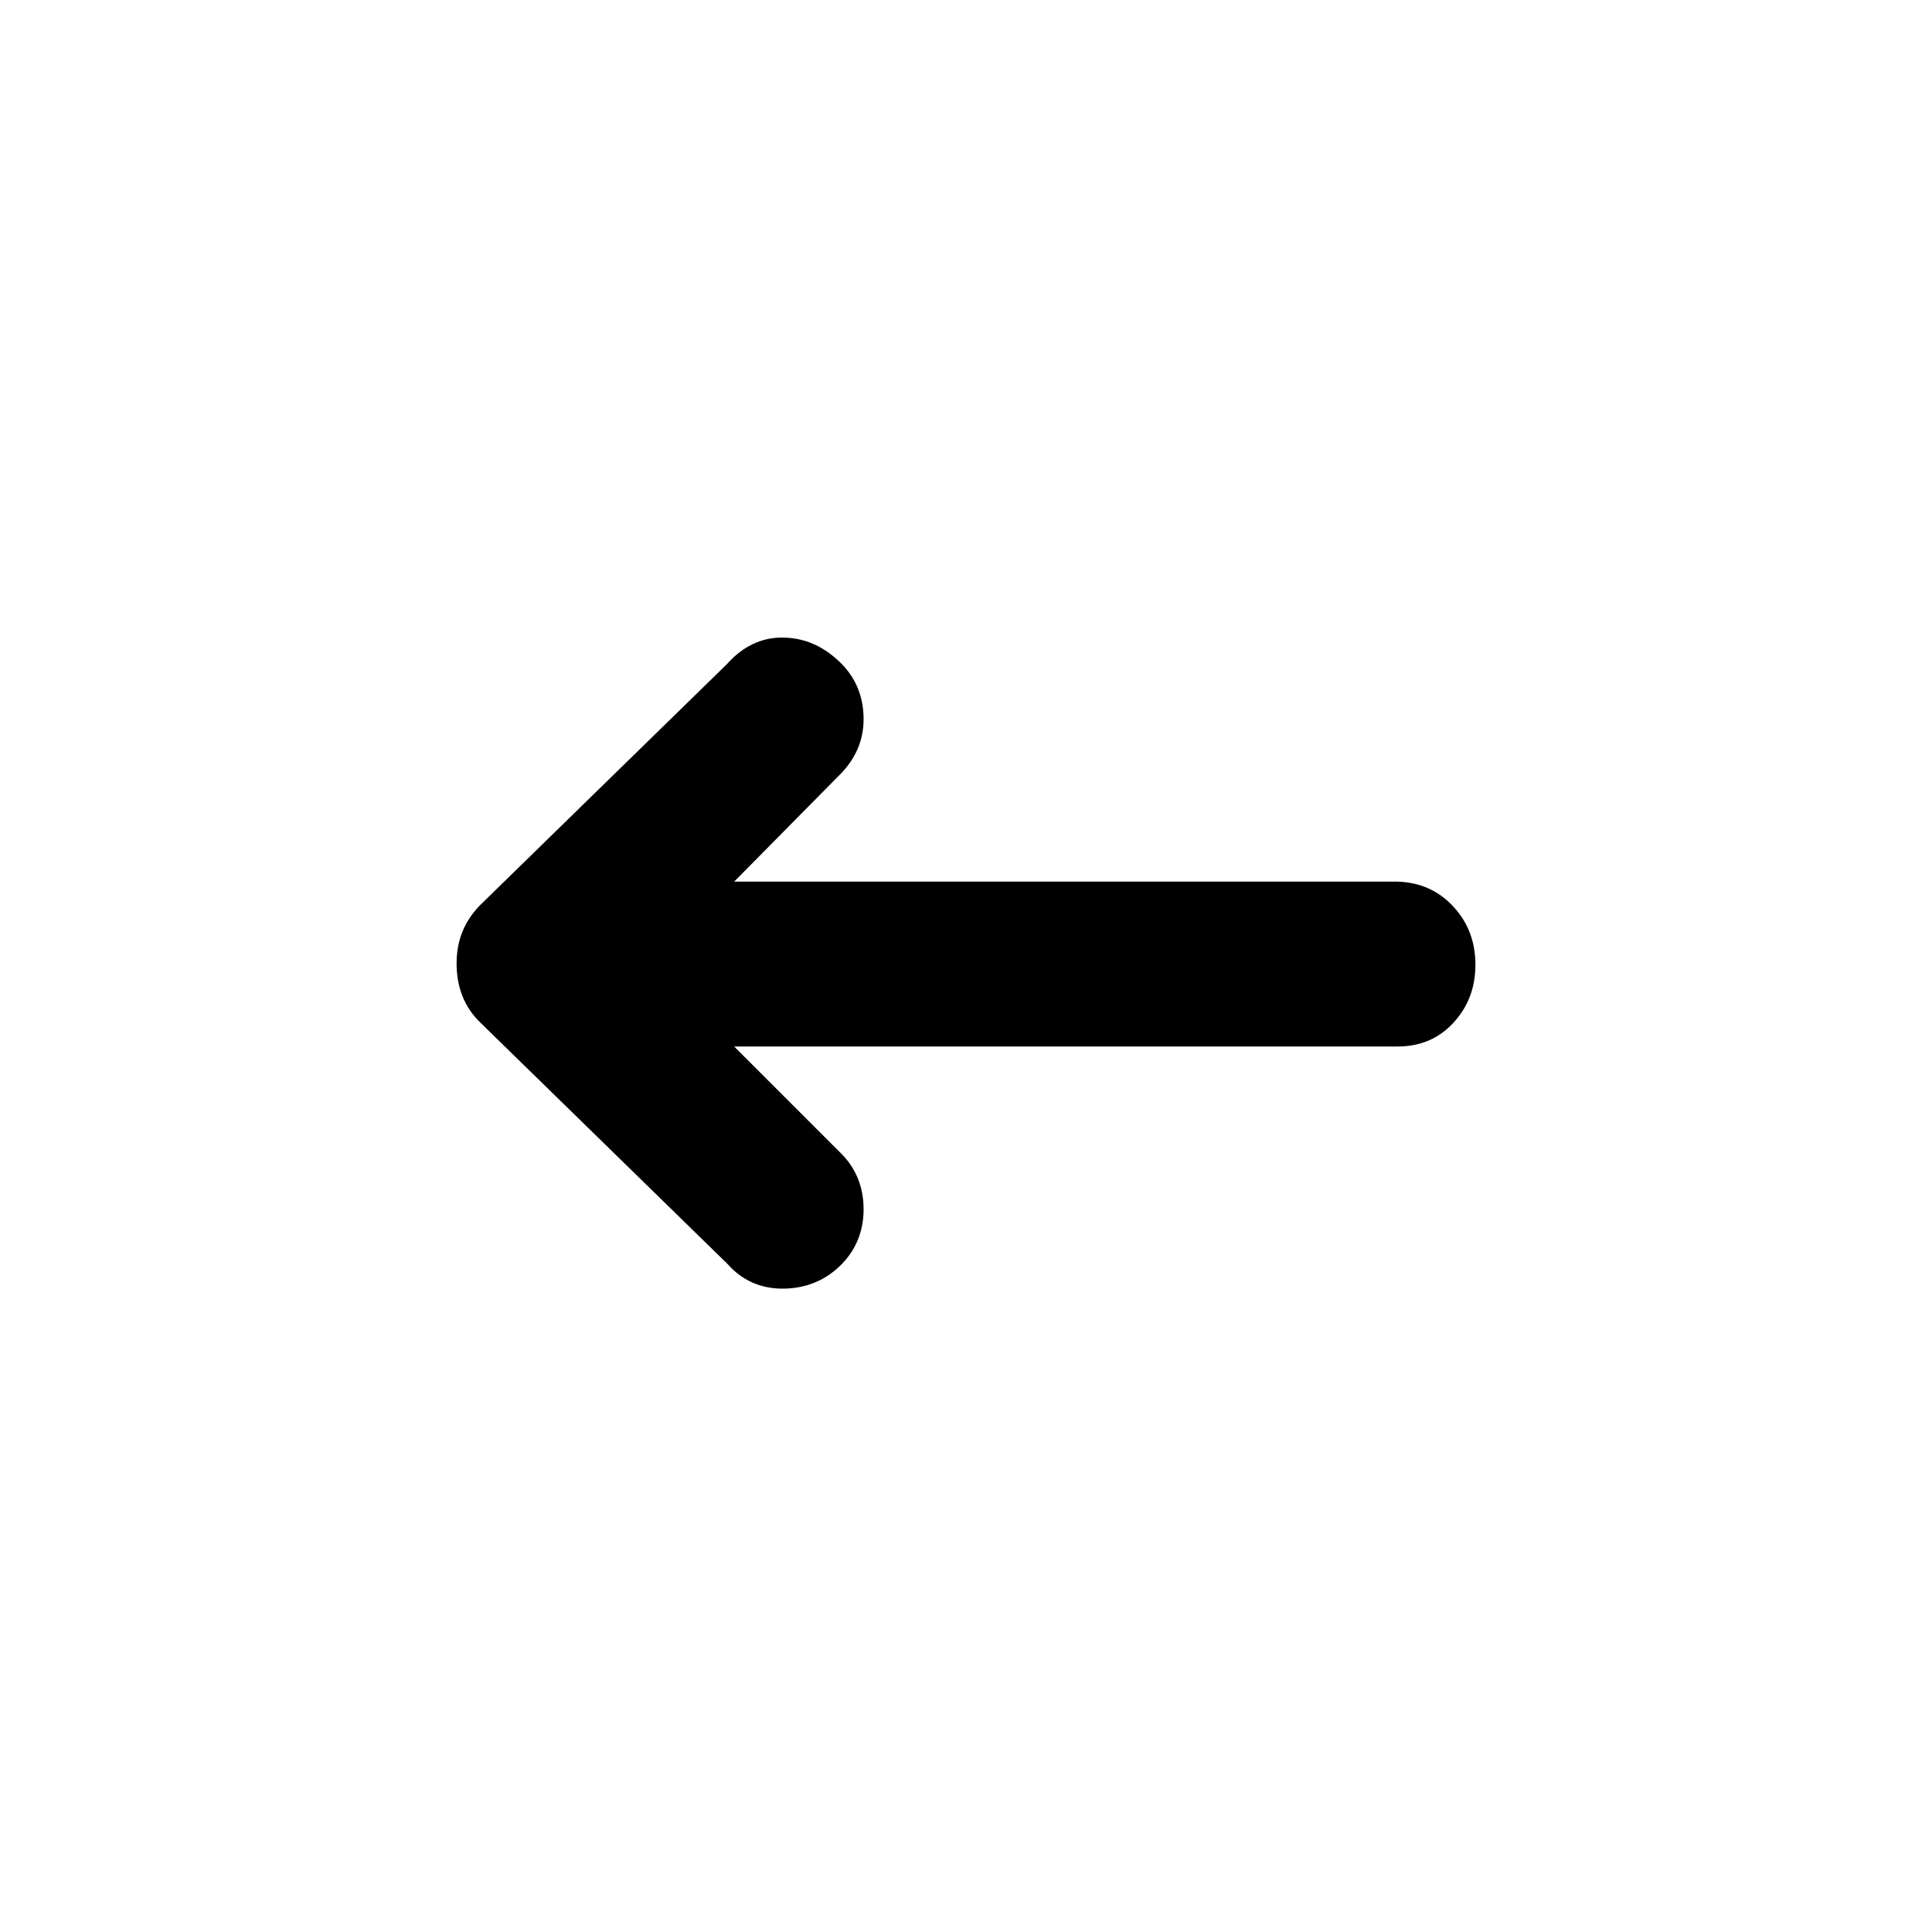
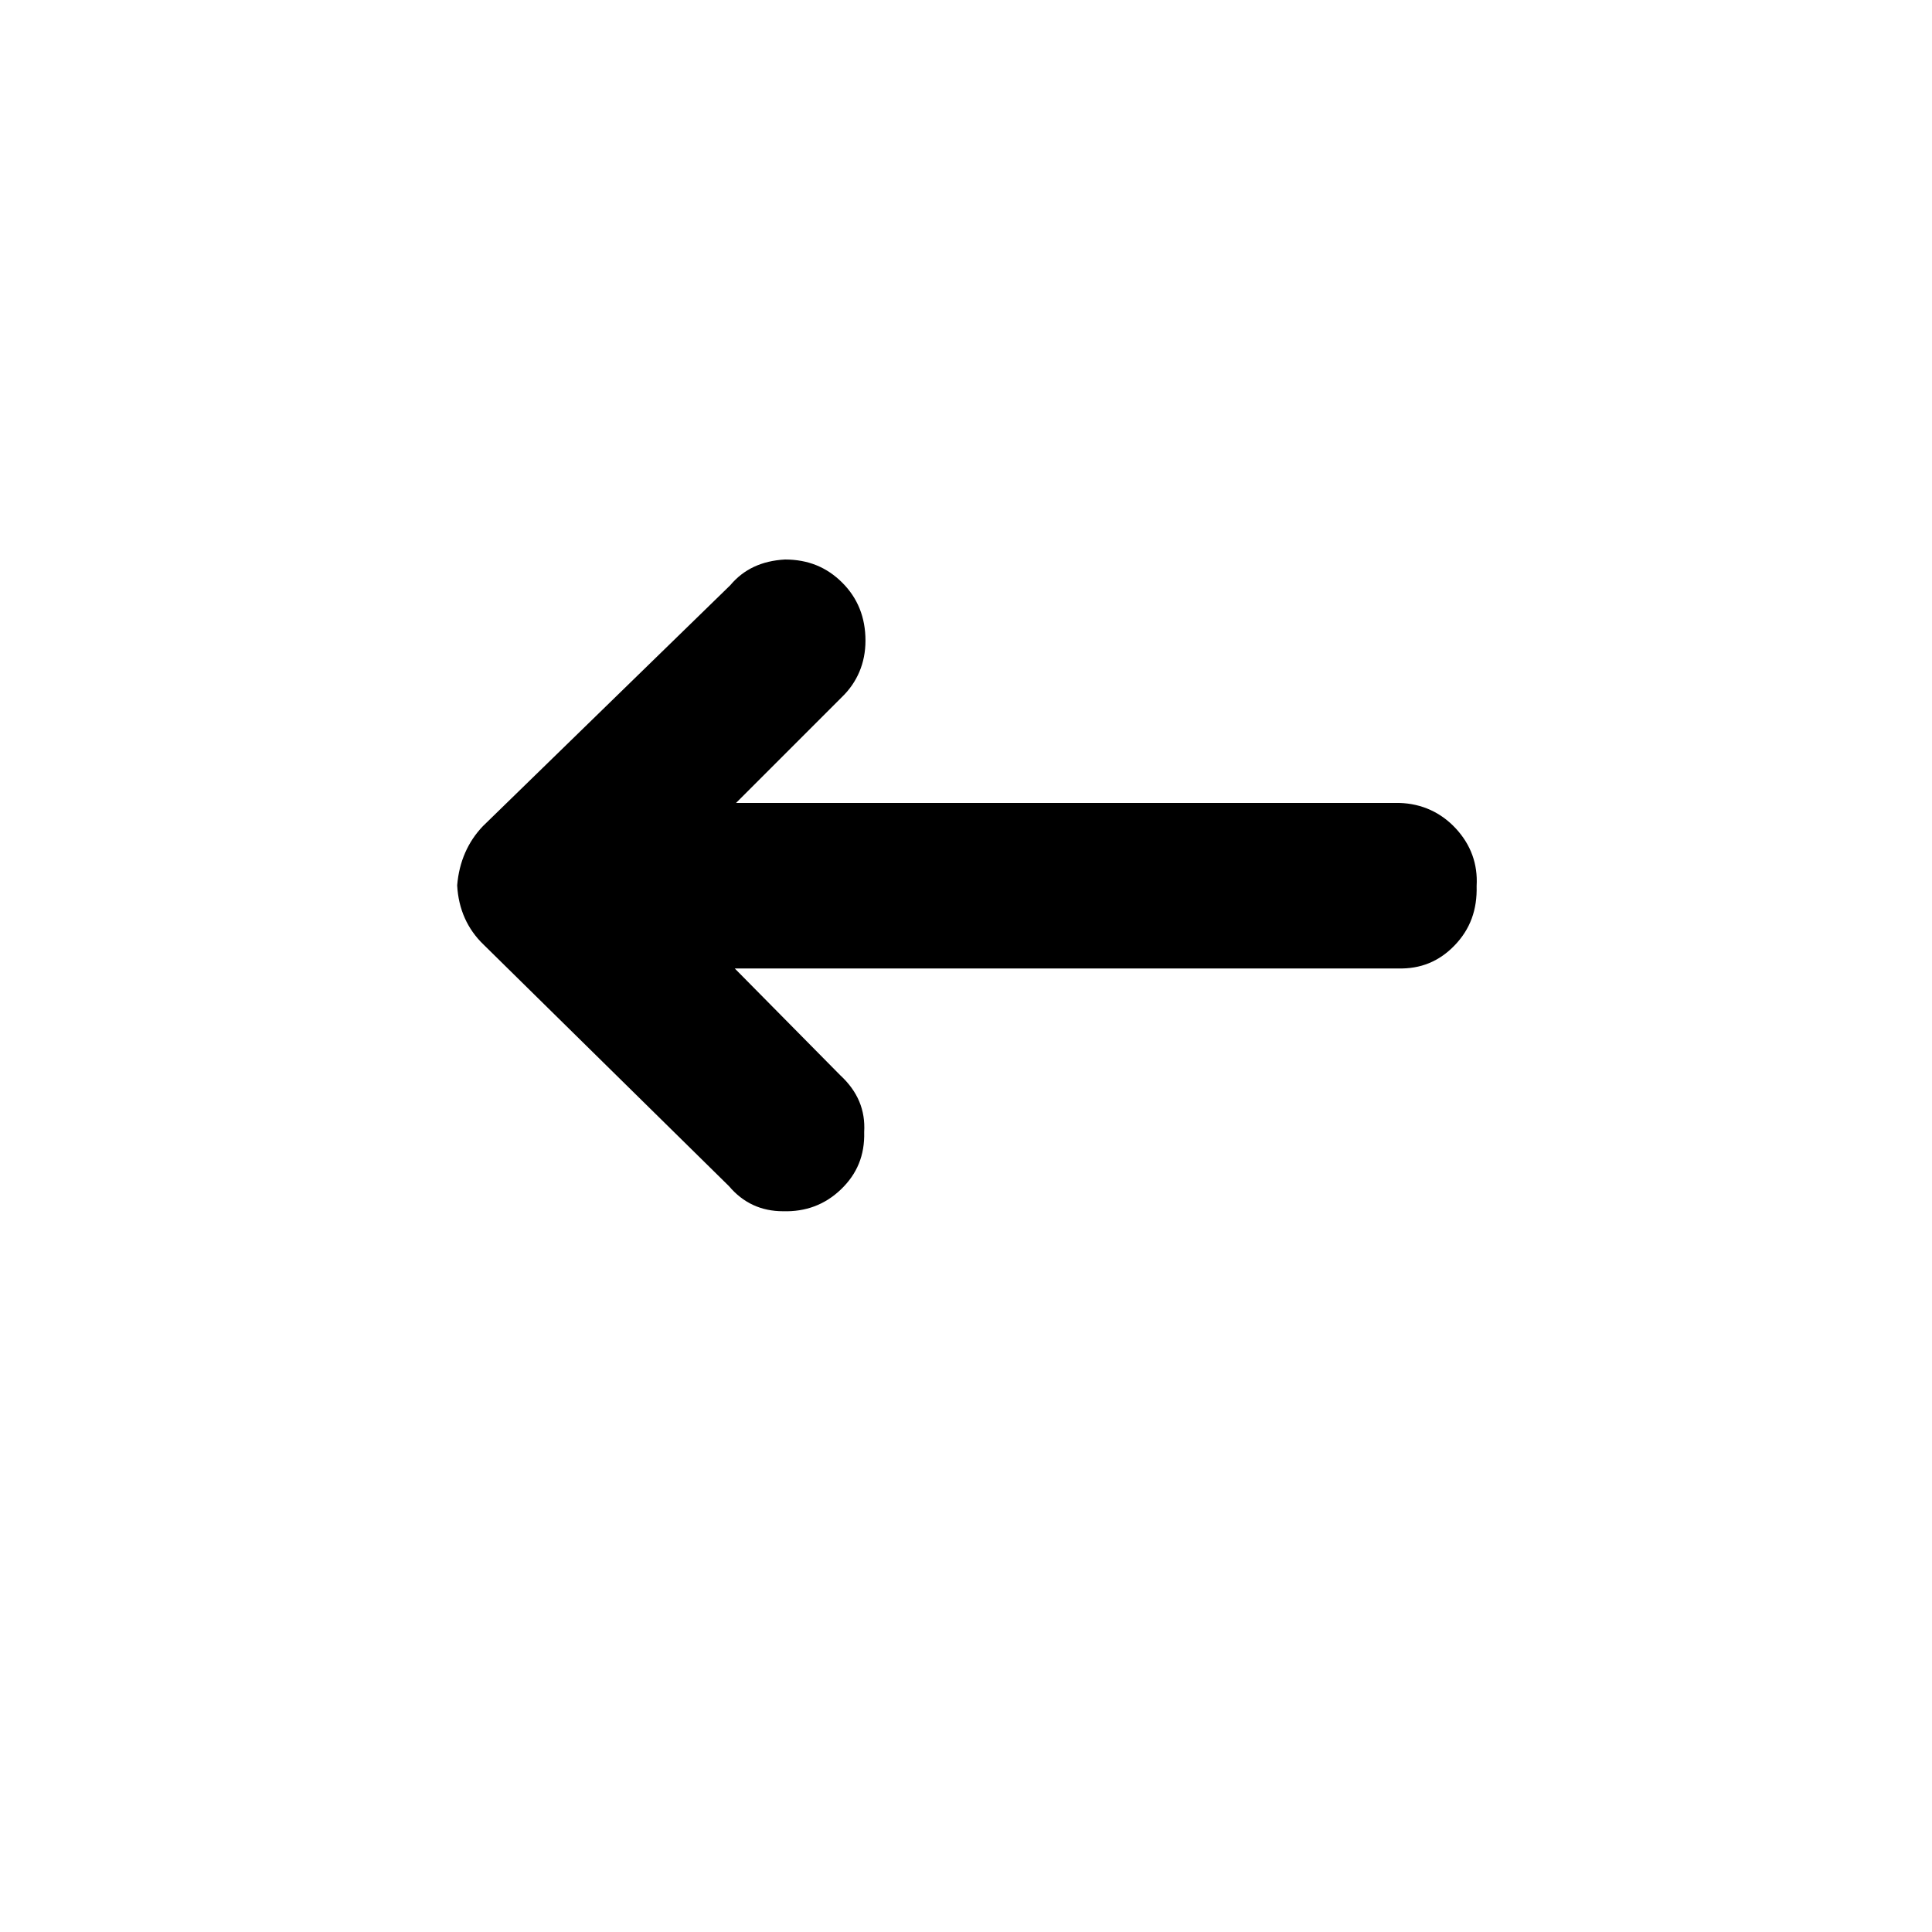
<svg xmlns="http://www.w3.org/2000/svg" version="1.1" id="Layer_1" x="0px" y="0px" viewBox="0 0 30 30" style="enable-background:new 0 0 30 30;" xml:space="preserve">
-   <path d="M7.09,14.96c0,0.37,0.12,0.68,0.37,0.92l3.84,3.75c0.22,0.25,0.51,0.38,0.85,0.38c0.35,0,0.65-0.12,0.89-0.35  s0.37-0.53,0.37-0.88s-0.12-0.65-0.37-0.89l-1.64-1.64h10.3c0.35,0,0.64-0.12,0.87-0.37s0.34-0.55,0.34-0.9s-0.11-0.65-0.34-0.9  s-0.52-0.38-0.87-0.39H11.4l1.64-1.66c0.24-0.24,0.37-0.53,0.37-0.86c0-0.35-0.12-0.65-0.37-0.89S12.5,9.9,12.14,9.9  c-0.32,0-0.61,0.14-0.85,0.41l-3.84,3.75C7.21,14.31,7.09,14.6,7.09,14.96z" />
+   <defs id="defs1" />
+   <path d="m 12.159,18.808 c 0.35,0.01 0.65,-0.1 0.9,-0.34 0.25,-0.24 0.37,-0.53 0.36,-0.89 0.02,-0.34 -0.1,-0.63 -0.37,-0.88 l -1.64,-1.66 10.3,0 c 0.35,0.01 0.64,-0.11 0.88,-0.36 0.24,-0.25 0.35,-0.55 0.34,-0.92 0.02,-0.34 -0.09,-0.64 -0.32,-0.89 -0.23,-0.25 -0.53,-0.39 -0.88,-0.4 l -10.3,-10e-7 1.64,-1.64 c 0.24,-0.23 0.37,-0.53 0.37,-0.88 -10e-7,-0.36 -0.12,-0.66 -0.36,-0.9 -0.24,-0.24 -0.53,-0.36 -0.89,-0.36 -0.36,0.02 -0.64,0.15 -0.85,0.4 L 7.499,12.828 c -0.23,0.24 -0.37,0.55 -0.4,0.92 0.02,0.37 0.16,0.68 0.41,0.92 l 3.81,3.75 c 0.22,0.26 0.5,0.39 0.84,0.39 z" id="path1" />
</svg>
